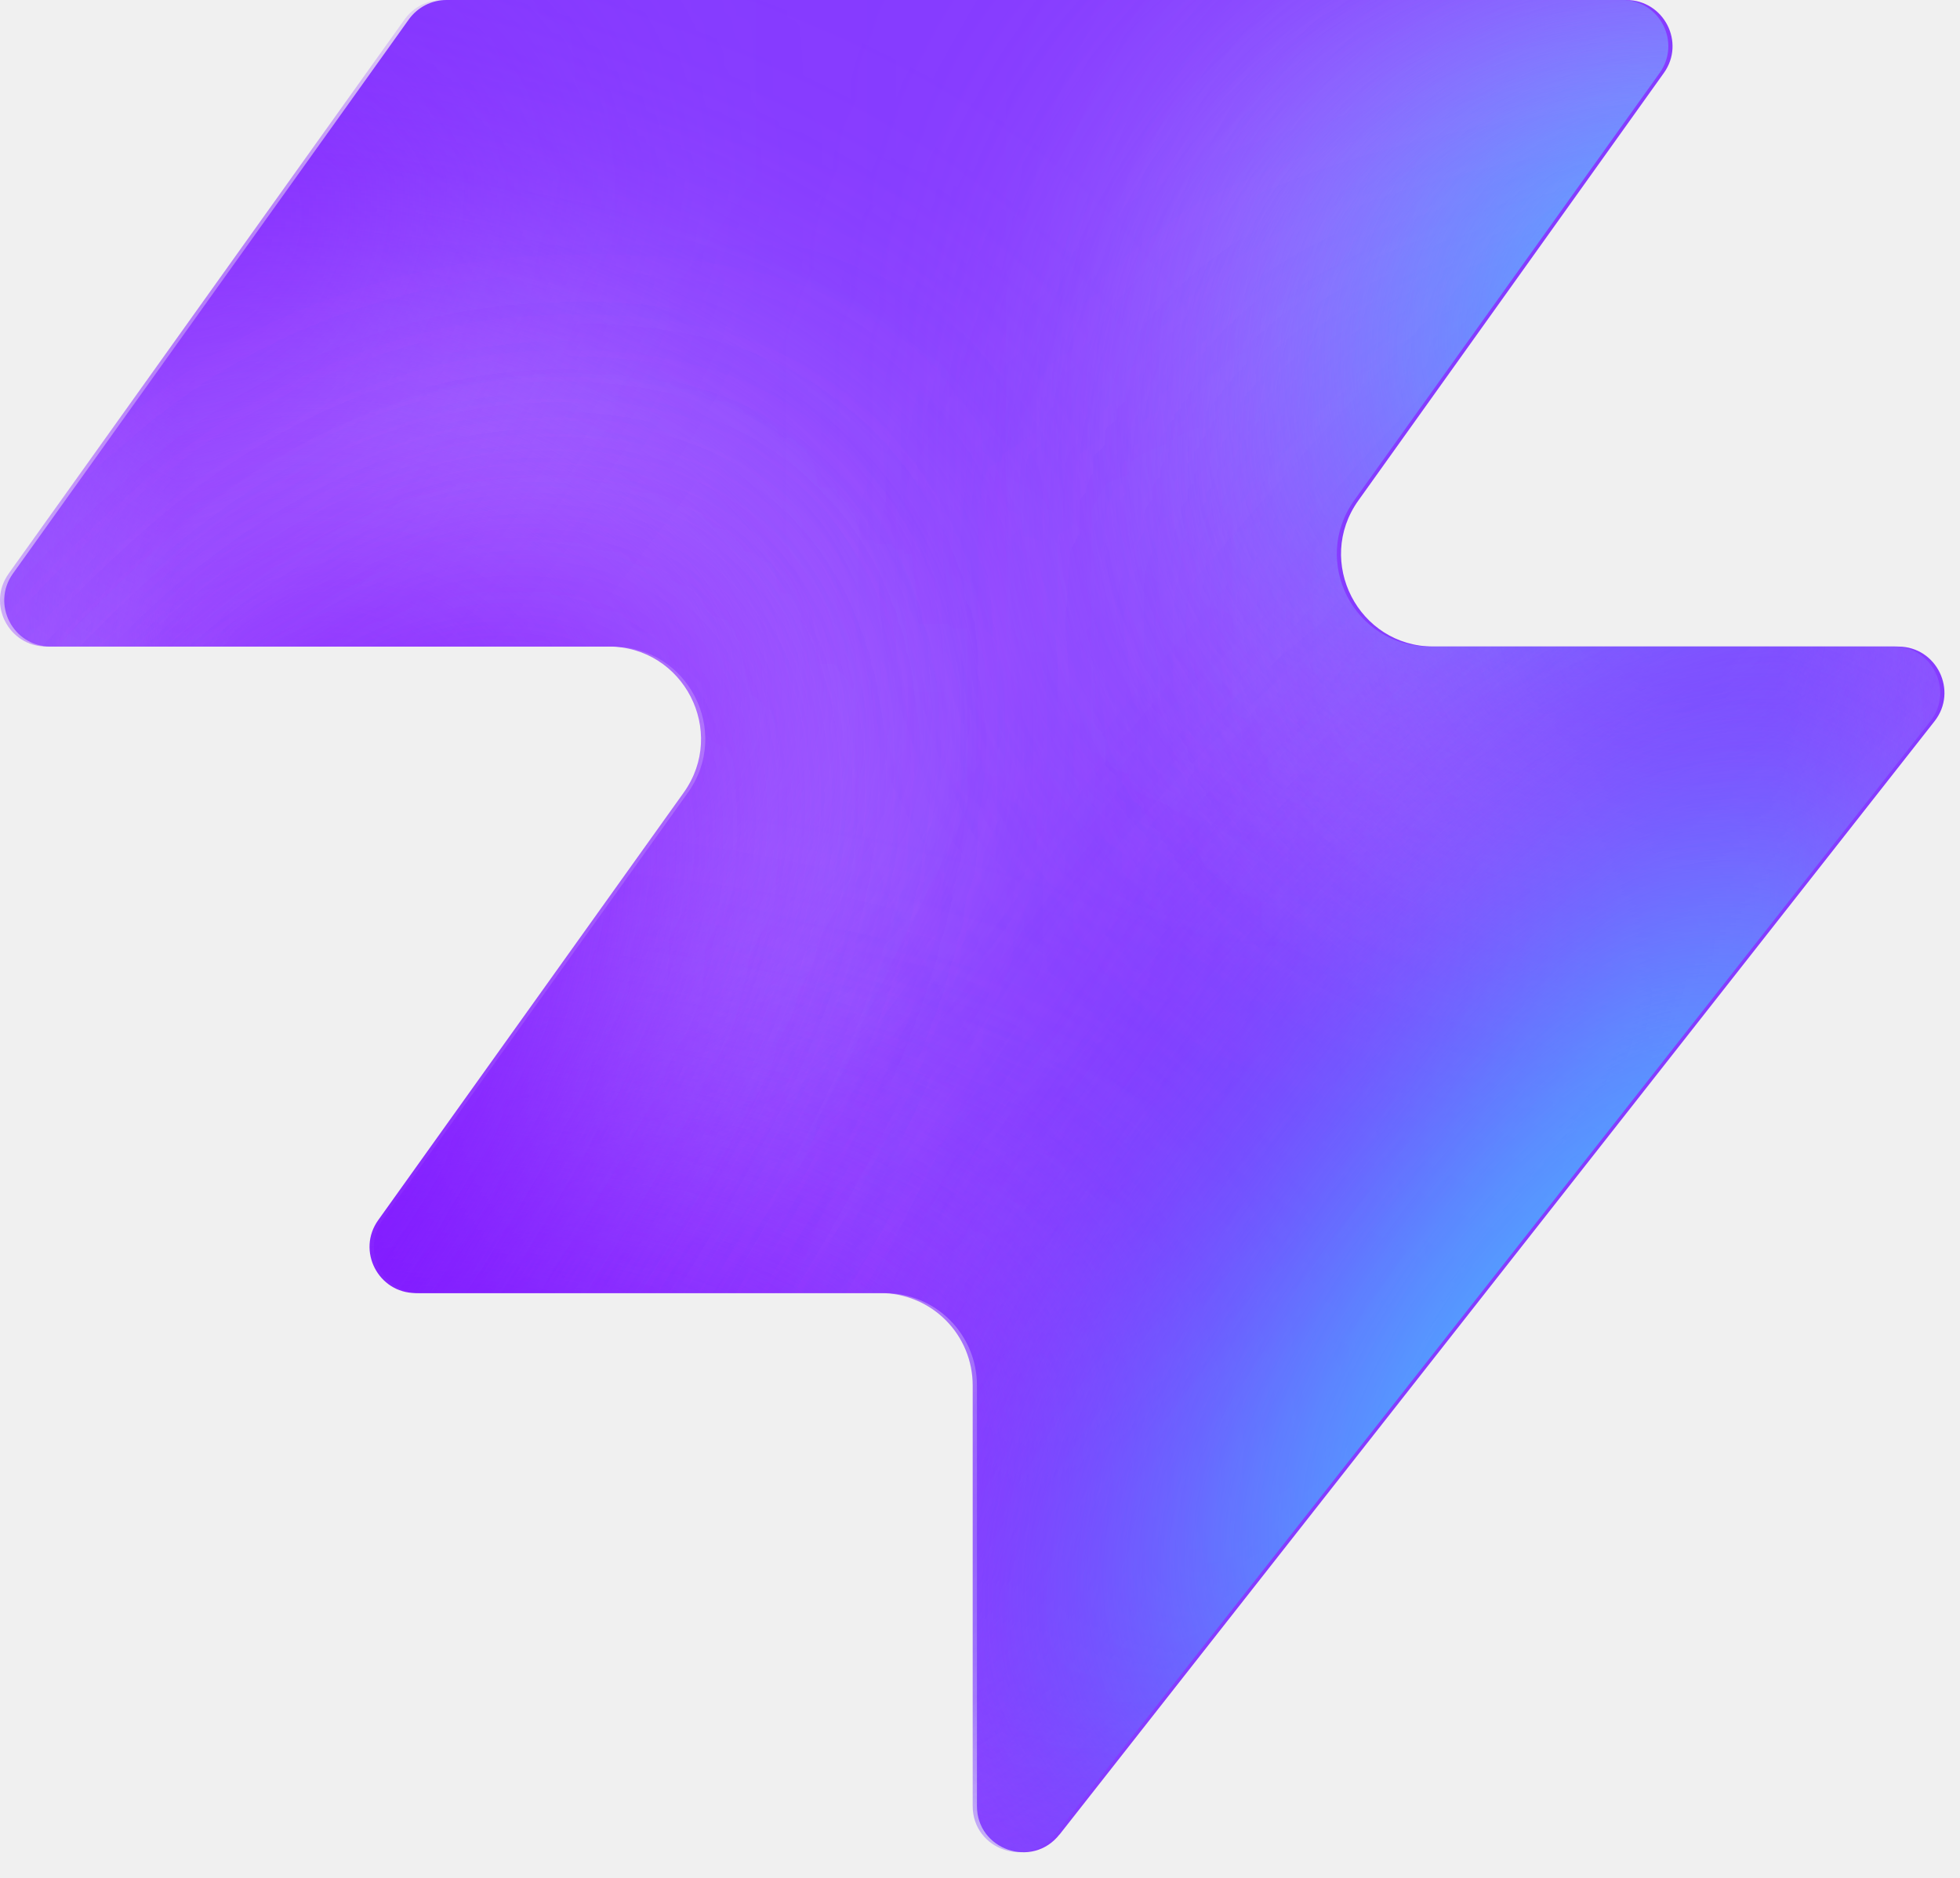
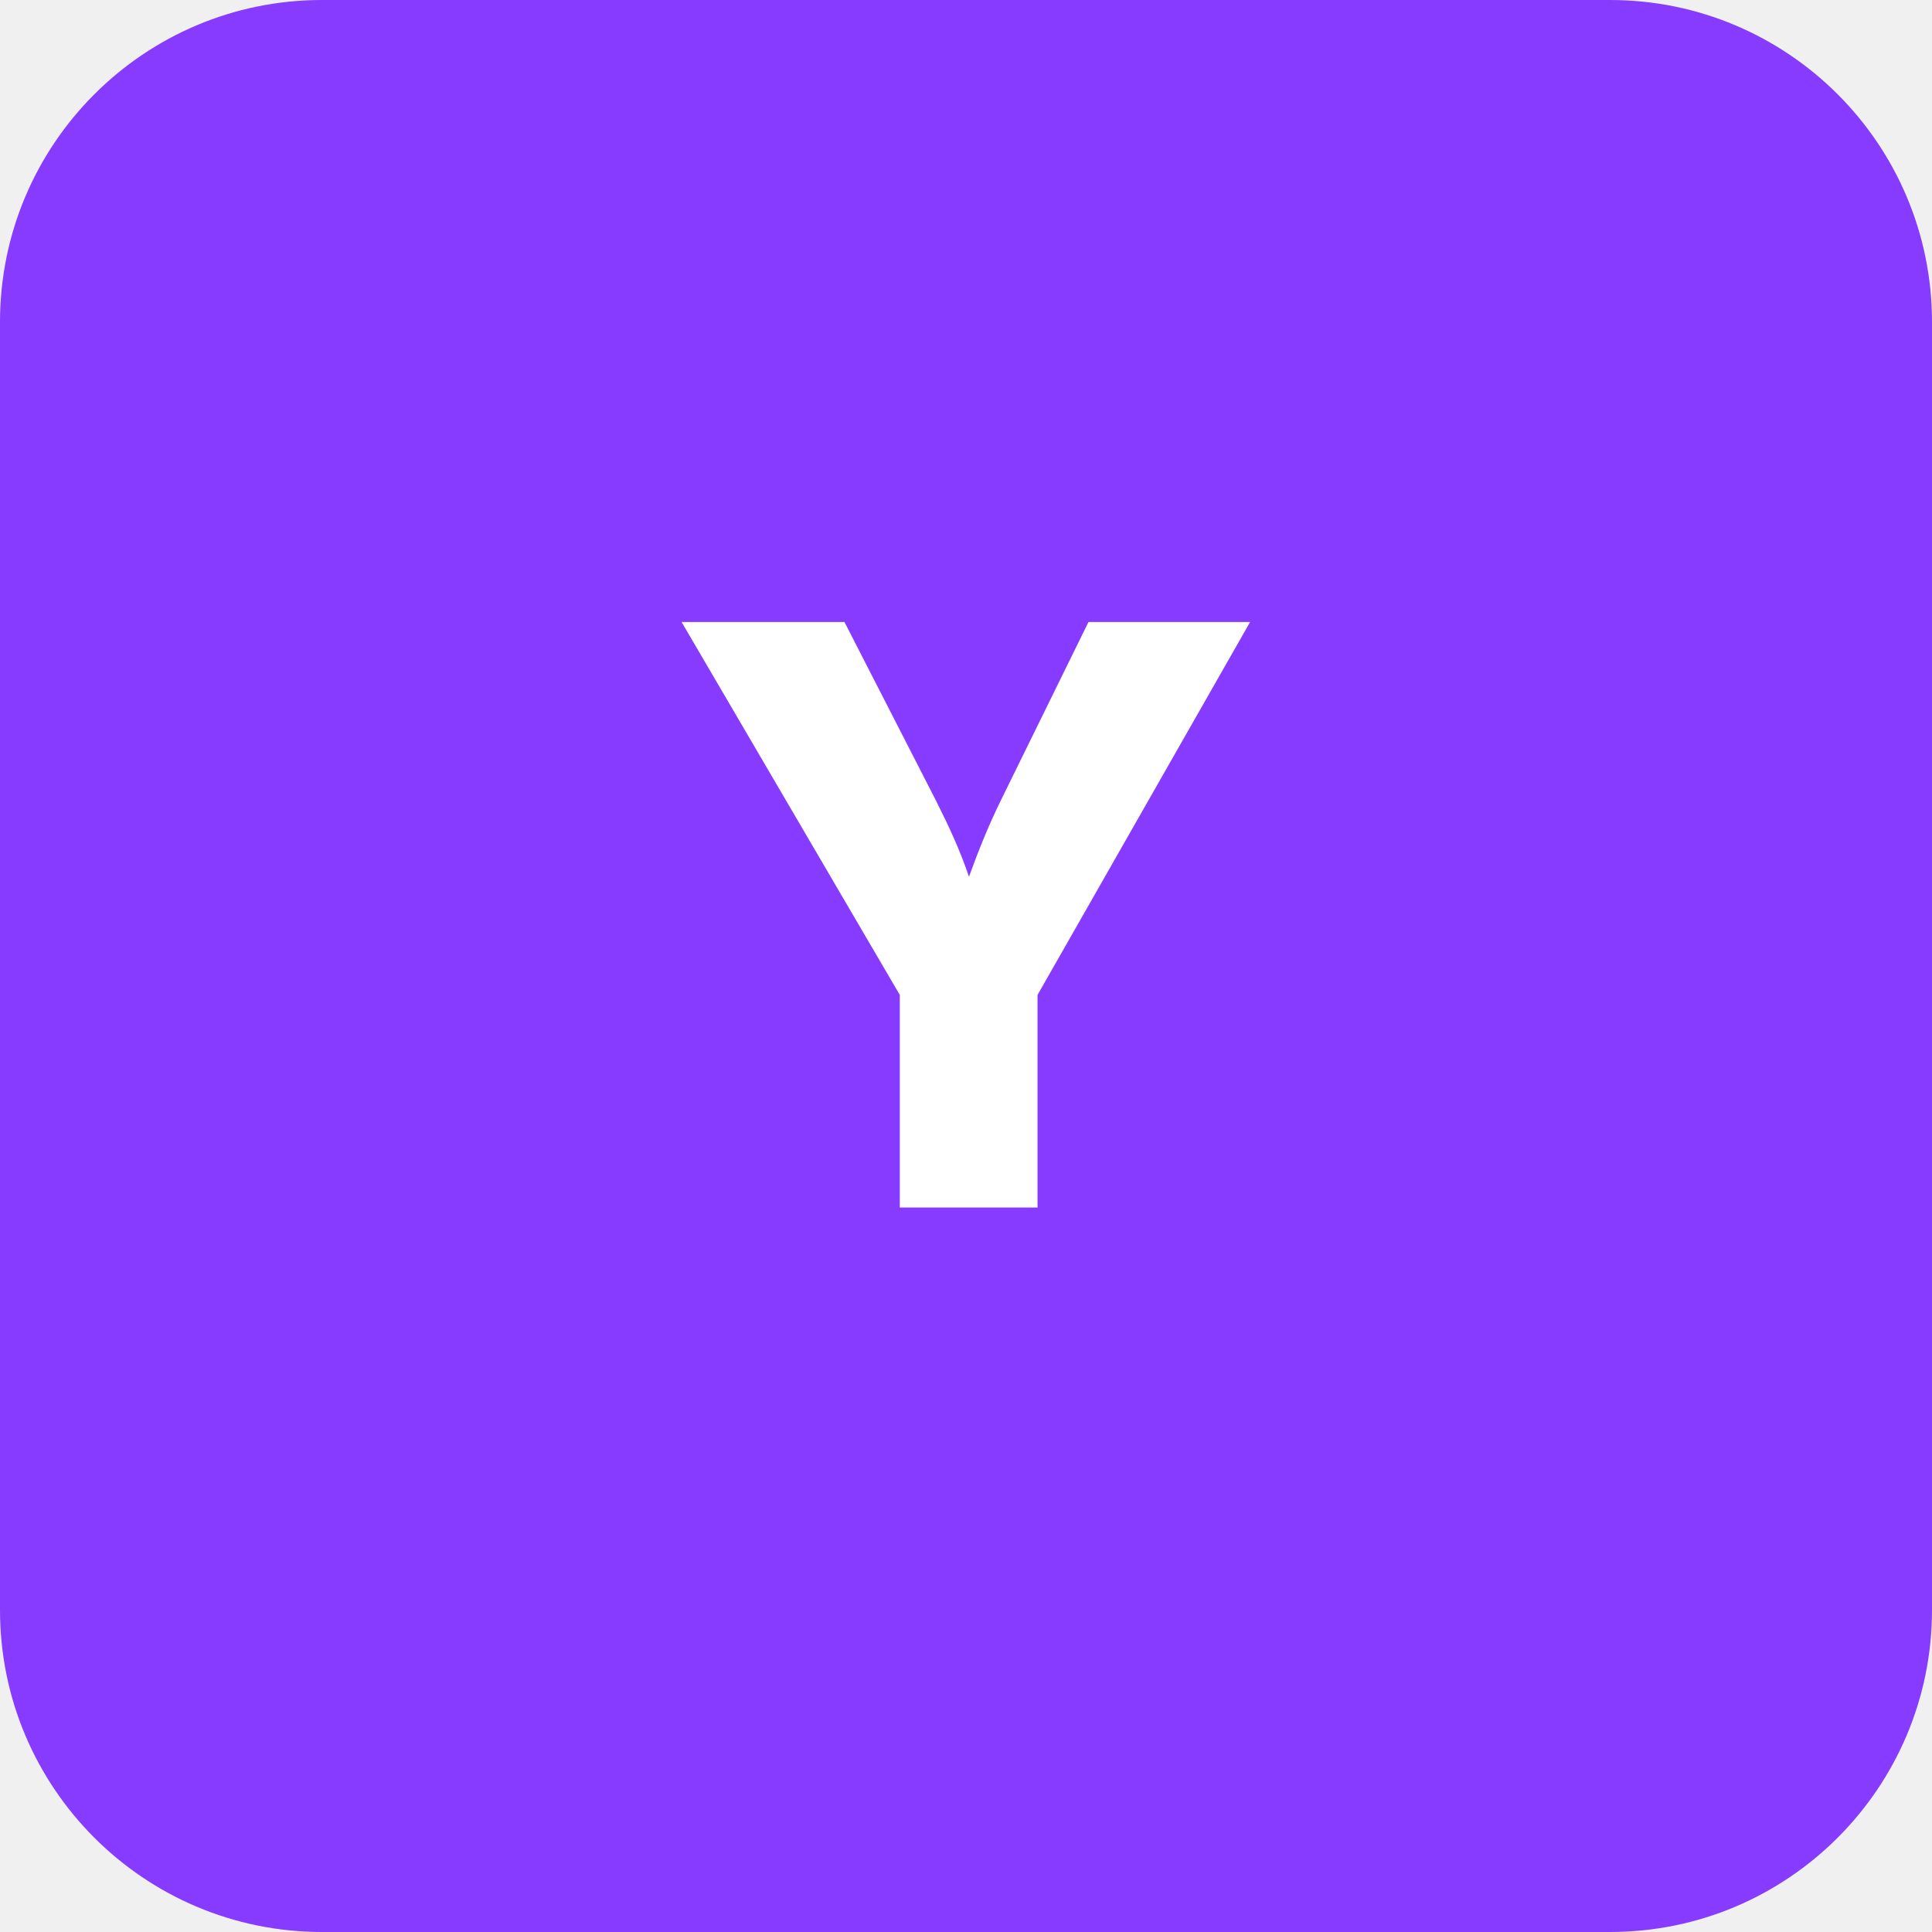
- <svg xmlns="http://www.w3.org/2000/svg" width="48" height="46" fill="none" viewBox="0 0 48 46">
-   <path fill="#863bff" d="M25.946 44.938c-.664.845-2.021.375-2.021-.698V33.937a2.26 2.26 0 0 0-2.262-2.262H10.287c-.92 0-1.456-1.04-.92-1.788l7.48-10.471c1.07-1.497 0-3.578-1.842-3.578H1.237c-.92 0-1.456-1.04-.92-1.788L10.013.474c.214-.297.556-.474.92-.474h28.894c.92 0 1.456 1.04.92 1.788l-7.48 10.471c-1.07 1.498 0 3.579 1.842 3.579h11.377c.943 0 1.473 1.088.89 1.83L25.947 44.94z" style="fill:#863bff;fill:color(display-p3 .525 .23 1);fill-opacity:1" />
-   <mask id="a" width="48" height="46" x="0" y="0" maskUnits="userSpaceOnUse" style="mask-type:alpha">
-     <path fill="#000" d="M25.842 44.938c-.664.844-2.021.375-2.021-.698V33.937a2.26 2.26 0 0 0-2.262-2.262H10.183c-.92 0-1.456-1.04-.92-1.788l7.48-10.471c1.07-1.498 0-3.579-1.842-3.579H1.133c-.92 0-1.456-1.04-.92-1.787L9.91.473c.214-.297.556-.474.92-.474h28.894c.92 0 1.456 1.04.92 1.788l-7.48 10.471c-1.07 1.498 0 3.578 1.842 3.578h11.377c.943 0 1.473 1.088.89 1.832L25.843 44.94z" style="fill:#000;fill-opacity:1" />
-   </mask>
-   <g mask="url(#a)">
-     <g filter="url(#b)">
-       <ellipse cx="5.508" cy="14.704" fill="#ede6ff" rx="5.508" ry="14.704" style="fill:#ede6ff;fill:color(display-p3 .927 .903 1);fill-opacity:1" transform="matrix(.00324 1 1 -.00324 -4.47 31.516)" />
-     </g>
-     <g filter="url(#c)">
-       <ellipse cx="10.399" cy="29.851" fill="#ede6ff" rx="10.399" ry="29.851" style="fill:#ede6ff;fill:color(display-p3 .927 .903 1);fill-opacity:1" transform="matrix(.00324 1 1 -.00324 -39.328 7.883)" />
-     </g>
-     <g filter="url(#d)">
-       <ellipse cx="5.508" cy="30.487" fill="#7e14ff" rx="5.508" ry="30.487" style="fill:#7e14ff;fill:color(display-p3 .492 .077 1);fill-opacity:1" transform="rotate(89.814 -25.913 -14.639)scale(1 -1)" />
-     </g>
-     <g filter="url(#e)">
-       <ellipse cx="5.508" cy="30.599" fill="#7e14ff" rx="5.508" ry="30.599" style="fill:#7e14ff;fill:color(display-p3 .492 .077 1);fill-opacity:1" transform="rotate(89.814 -32.644 -3.334)scale(1 -1)" />
-     </g>
-     <g filter="url(#f)">
-       <ellipse cx="5.508" cy="30.599" fill="#7e14ff" rx="5.508" ry="30.599" style="fill:#7e14ff;fill:color(display-p3 .492 .077 1);fill-opacity:1" transform="matrix(.00324 1 1 -.00324 -34.34 30.47)" />
-     </g>
-     <g filter="url(#g)">
-       <ellipse cx="14.072" cy="22.078" fill="#ede6ff" rx="14.072" ry="22.078" style="fill:#ede6ff;fill:color(display-p3 .927 .903 1);fill-opacity:1" transform="rotate(93.35 24.506 48.493)scale(-1 1)" />
-     </g>
-     <g filter="url(#h)">
-       <ellipse cx="3.47" cy="21.501" fill="#7e14ff" rx="3.47" ry="21.501" style="fill:#7e14ff;fill:color(display-p3 .492 .077 1);fill-opacity:1" transform="rotate(89.009 28.708 47.59)scale(-1 1)" />
-     </g>
-     <g filter="url(#i)">
-       <ellipse cx="3.47" cy="21.501" fill="#7e14ff" rx="3.47" ry="21.501" style="fill:#7e14ff;fill:color(display-p3 .492 .077 1);fill-opacity:1" transform="rotate(89.009 28.708 47.59)scale(-1 1)" />
-     </g>
-     <g filter="url(#j)">
-       <ellipse cx=".387" cy="8.972" fill="#7e14ff" rx="4.407" ry="29.108" style="fill:#7e14ff;fill:color(display-p3 .492 .077 1);fill-opacity:1" transform="rotate(39.51 .387 8.972)" />
-     </g>
-     <g filter="url(#k)">
-       <ellipse cx="47.523" cy="-6.092" fill="#7e14ff" rx="4.407" ry="29.108" style="fill:#7e14ff;fill:color(display-p3 .492 .077 1);fill-opacity:1" transform="rotate(37.892 47.523 -6.092)" />
-     </g>
-     <g filter="url(#l)">
-       <ellipse cx="41.412" cy="6.333" fill="#47bfff" rx="5.971" ry="9.665" style="fill:#47bfff;fill:color(display-p3 .28 .748 1);fill-opacity:1" transform="rotate(37.892 41.412 6.333)" />
-     </g>
-     <g filter="url(#m)">
-       <ellipse cx="-1.879" cy="38.332" fill="#7e14ff" rx="4.407" ry="29.108" style="fill:#7e14ff;fill:color(display-p3 .492 .077 1);fill-opacity:1" transform="rotate(37.892 -1.88 38.332)" />
-     </g>
-     <g filter="url(#n)">
-       <ellipse cx="-1.879" cy="38.332" fill="#7e14ff" rx="4.407" ry="29.108" style="fill:#7e14ff;fill:color(display-p3 .492 .077 1);fill-opacity:1" transform="rotate(37.892 -1.88 38.332)" />
-     </g>
-     <g filter="url(#o)">
-       <ellipse cx="35.651" cy="29.907" fill="#7e14ff" rx="4.407" ry="29.108" style="fill:#7e14ff;fill:color(display-p3 .492 .077 1);fill-opacity:1" transform="rotate(37.892 35.651 29.907)" />
-     </g>
-     <g filter="url(#p)">
-       <ellipse cx="38.418" cy="32.4" fill="#47bfff" rx="5.971" ry="15.297" style="fill:#47bfff;fill:color(display-p3 .28 .748 1);fill-opacity:1" transform="rotate(37.892 38.418 32.4)" />
-     </g>
-   </g>
-   <defs>
-     <filter id="b" width="60.045" height="41.654" x="-19.77" y="16.149" color-interpolation-filters="sRGB" filterUnits="userSpaceOnUse">
-       <feFlood flood-opacity="0" result="BackgroundImageFix" />
-       <feBlend in="SourceGraphic" in2="BackgroundImageFix" result="shape" />
-       <feGaussianBlur result="effect1_foregroundBlur_2002_17158" stdDeviation="7.659" />
-     </filter>
-     <filter id="c" width="90.34" height="51.437" x="-54.613" y="-7.533" color-interpolation-filters="sRGB" filterUnits="userSpaceOnUse">
-       <feFlood flood-opacity="0" result="BackgroundImageFix" />
-       <feBlend in="SourceGraphic" in2="BackgroundImageFix" result="shape" />
-       <feGaussianBlur result="effect1_foregroundBlur_2002_17158" stdDeviation="7.659" />
-     </filter>
-     <filter id="d" width="79.355" height="29.4" x="-49.64" y="2.03" color-interpolation-filters="sRGB" filterUnits="userSpaceOnUse">
-       <feFlood flood-opacity="0" result="BackgroundImageFix" />
-       <feBlend in="SourceGraphic" in2="BackgroundImageFix" result="shape" />
-       <feGaussianBlur result="effect1_foregroundBlur_2002_17158" stdDeviation="4.596" />
-     </filter>
-     <filter id="e" width="79.579" height="29.4" x="-45.045" y="20.029" color-interpolation-filters="sRGB" filterUnits="userSpaceOnUse">
-       <feFlood flood-opacity="0" result="BackgroundImageFix" />
-       <feBlend in="SourceGraphic" in2="BackgroundImageFix" result="shape" />
-       <feGaussianBlur result="effect1_foregroundBlur_2002_17158" stdDeviation="4.596" />
-     </filter>
-     <filter id="f" width="79.579" height="29.4" x="-43.513" y="21.178" color-interpolation-filters="sRGB" filterUnits="userSpaceOnUse">
-       <feFlood flood-opacity="0" result="BackgroundImageFix" />
-       <feBlend in="SourceGraphic" in2="BackgroundImageFix" result="shape" />
-       <feGaussianBlur result="effect1_foregroundBlur_2002_17158" stdDeviation="4.596" />
-     </filter>
-     <filter id="g" width="74.749" height="58.852" x="15.756" y="-17.901" color-interpolation-filters="sRGB" filterUnits="userSpaceOnUse">
-       <feFlood flood-opacity="0" result="BackgroundImageFix" />
-       <feBlend in="SourceGraphic" in2="BackgroundImageFix" result="shape" />
-       <feGaussianBlur result="effect1_foregroundBlur_2002_17158" stdDeviation="7.659" />
-     </filter>
-     <filter id="h" width="61.377" height="25.362" x="23.548" y="2.284" color-interpolation-filters="sRGB" filterUnits="userSpaceOnUse">
-       <feFlood flood-opacity="0" result="BackgroundImageFix" />
-       <feBlend in="SourceGraphic" in2="BackgroundImageFix" result="shape" />
-       <feGaussianBlur result="effect1_foregroundBlur_2002_17158" stdDeviation="4.596" />
-     </filter>
-     <filter id="i" width="61.377" height="25.362" x="23.548" y="2.284" color-interpolation-filters="sRGB" filterUnits="userSpaceOnUse">
-       <feFlood flood-opacity="0" result="BackgroundImageFix" />
-       <feBlend in="SourceGraphic" in2="BackgroundImageFix" result="shape" />
-       <feGaussianBlur result="effect1_foregroundBlur_2002_17158" stdDeviation="4.596" />
-     </filter>
-     <filter id="j" width="56.045" height="63.649" x="-27.636" y="-22.853" color-interpolation-filters="sRGB" filterUnits="userSpaceOnUse">
-       <feFlood flood-opacity="0" result="BackgroundImageFix" />
-       <feBlend in="SourceGraphic" in2="BackgroundImageFix" result="shape" />
-       <feGaussianBlur result="effect1_foregroundBlur_2002_17158" stdDeviation="4.596" />
-     </filter>
-     <filter id="k" width="54.814" height="64.646" x="20.116" y="-38.415" color-interpolation-filters="sRGB" filterUnits="userSpaceOnUse">
-       <feFlood flood-opacity="0" result="BackgroundImageFix" />
-       <feBlend in="SourceGraphic" in2="BackgroundImageFix" result="shape" />
-       <feGaussianBlur result="effect1_foregroundBlur_2002_17158" stdDeviation="4.596" />
-     </filter>
-     <filter id="l" width="33.541" height="35.313" x="24.641" y="-11.323" color-interpolation-filters="sRGB" filterUnits="userSpaceOnUse">
-       <feFlood flood-opacity="0" result="BackgroundImageFix" />
-       <feBlend in="SourceGraphic" in2="BackgroundImageFix" result="shape" />
-       <feGaussianBlur result="effect1_foregroundBlur_2002_17158" stdDeviation="4.596" />
-     </filter>
-     <filter id="m" width="54.814" height="64.646" x="-29.286" y="6.009" color-interpolation-filters="sRGB" filterUnits="userSpaceOnUse">
-       <feFlood flood-opacity="0" result="BackgroundImageFix" />
-       <feBlend in="SourceGraphic" in2="BackgroundImageFix" result="shape" />
-       <feGaussianBlur result="effect1_foregroundBlur_2002_17158" stdDeviation="4.596" />
-     </filter>
-     <filter id="n" width="54.814" height="64.646" x="-29.286" y="6.009" color-interpolation-filters="sRGB" filterUnits="userSpaceOnUse">
-       <feFlood flood-opacity="0" result="BackgroundImageFix" />
-       <feBlend in="SourceGraphic" in2="BackgroundImageFix" result="shape" />
-       <feGaussianBlur result="effect1_foregroundBlur_2002_17158" stdDeviation="4.596" />
-     </filter>
-     <filter id="o" width="54.814" height="64.646" x="8.244" y="-2.416" color-interpolation-filters="sRGB" filterUnits="userSpaceOnUse">
-       <feFlood flood-opacity="0" result="BackgroundImageFix" />
-       <feBlend in="SourceGraphic" in2="BackgroundImageFix" result="shape" />
-       <feGaussianBlur result="effect1_foregroundBlur_2002_17158" stdDeviation="4.596" />
-     </filter>
-     <filter id="p" width="39.409" height="43.623" x="18.713" y="10.588" color-interpolation-filters="sRGB" filterUnits="userSpaceOnUse">
-       <feFlood flood-opacity="0" result="BackgroundImageFix" />
-       <feBlend in="SourceGraphic" in2="BackgroundImageFix" result="shape" />
-       <feGaussianBlur result="effect1_foregroundBlur_2002_17158" stdDeviation="4.596" />
-     </filter>
-   </defs>
+ <svg xmlns="http://www.w3.org/2000/svg" width="48" height="48" viewBox="0 0 48 48">
+   <rect width="48" height="48" rx="8" fill="#863bff" />
+   <text x="24" y="30" text-anchor="middle" fill="white" font-family="Inter, sans-serif" font-size="20" font-weight="800">Y</text>
</svg>
